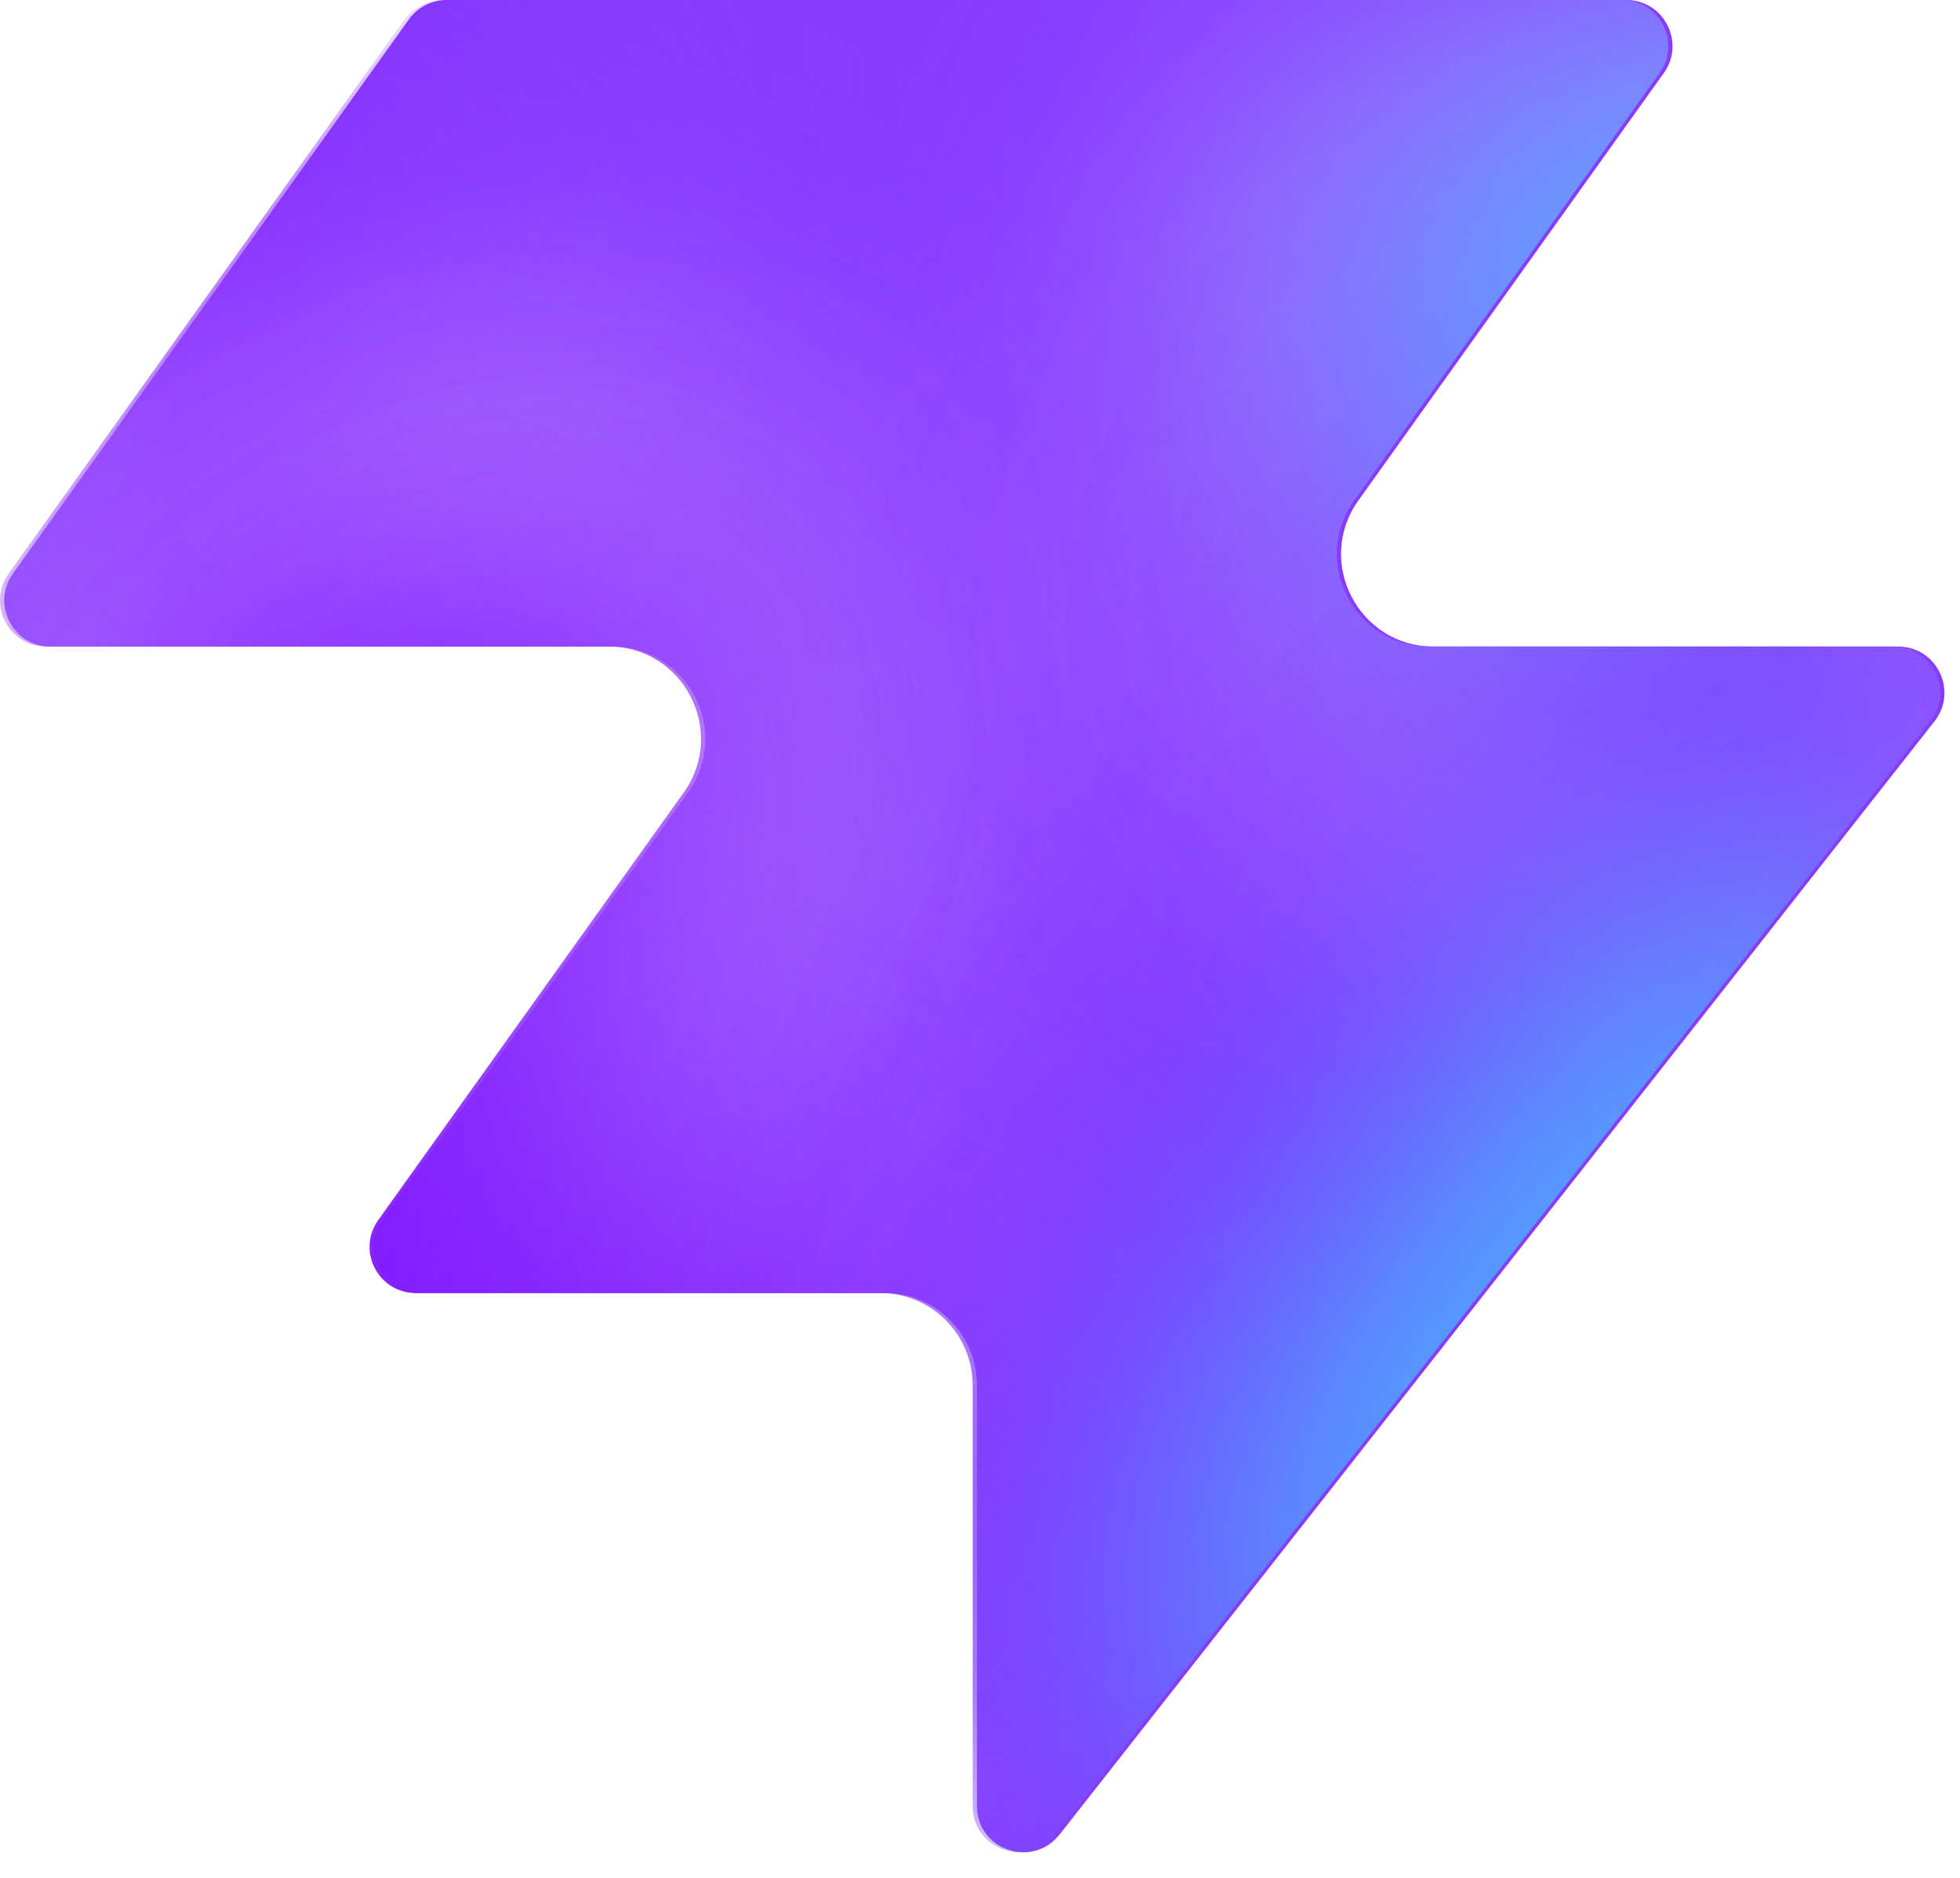
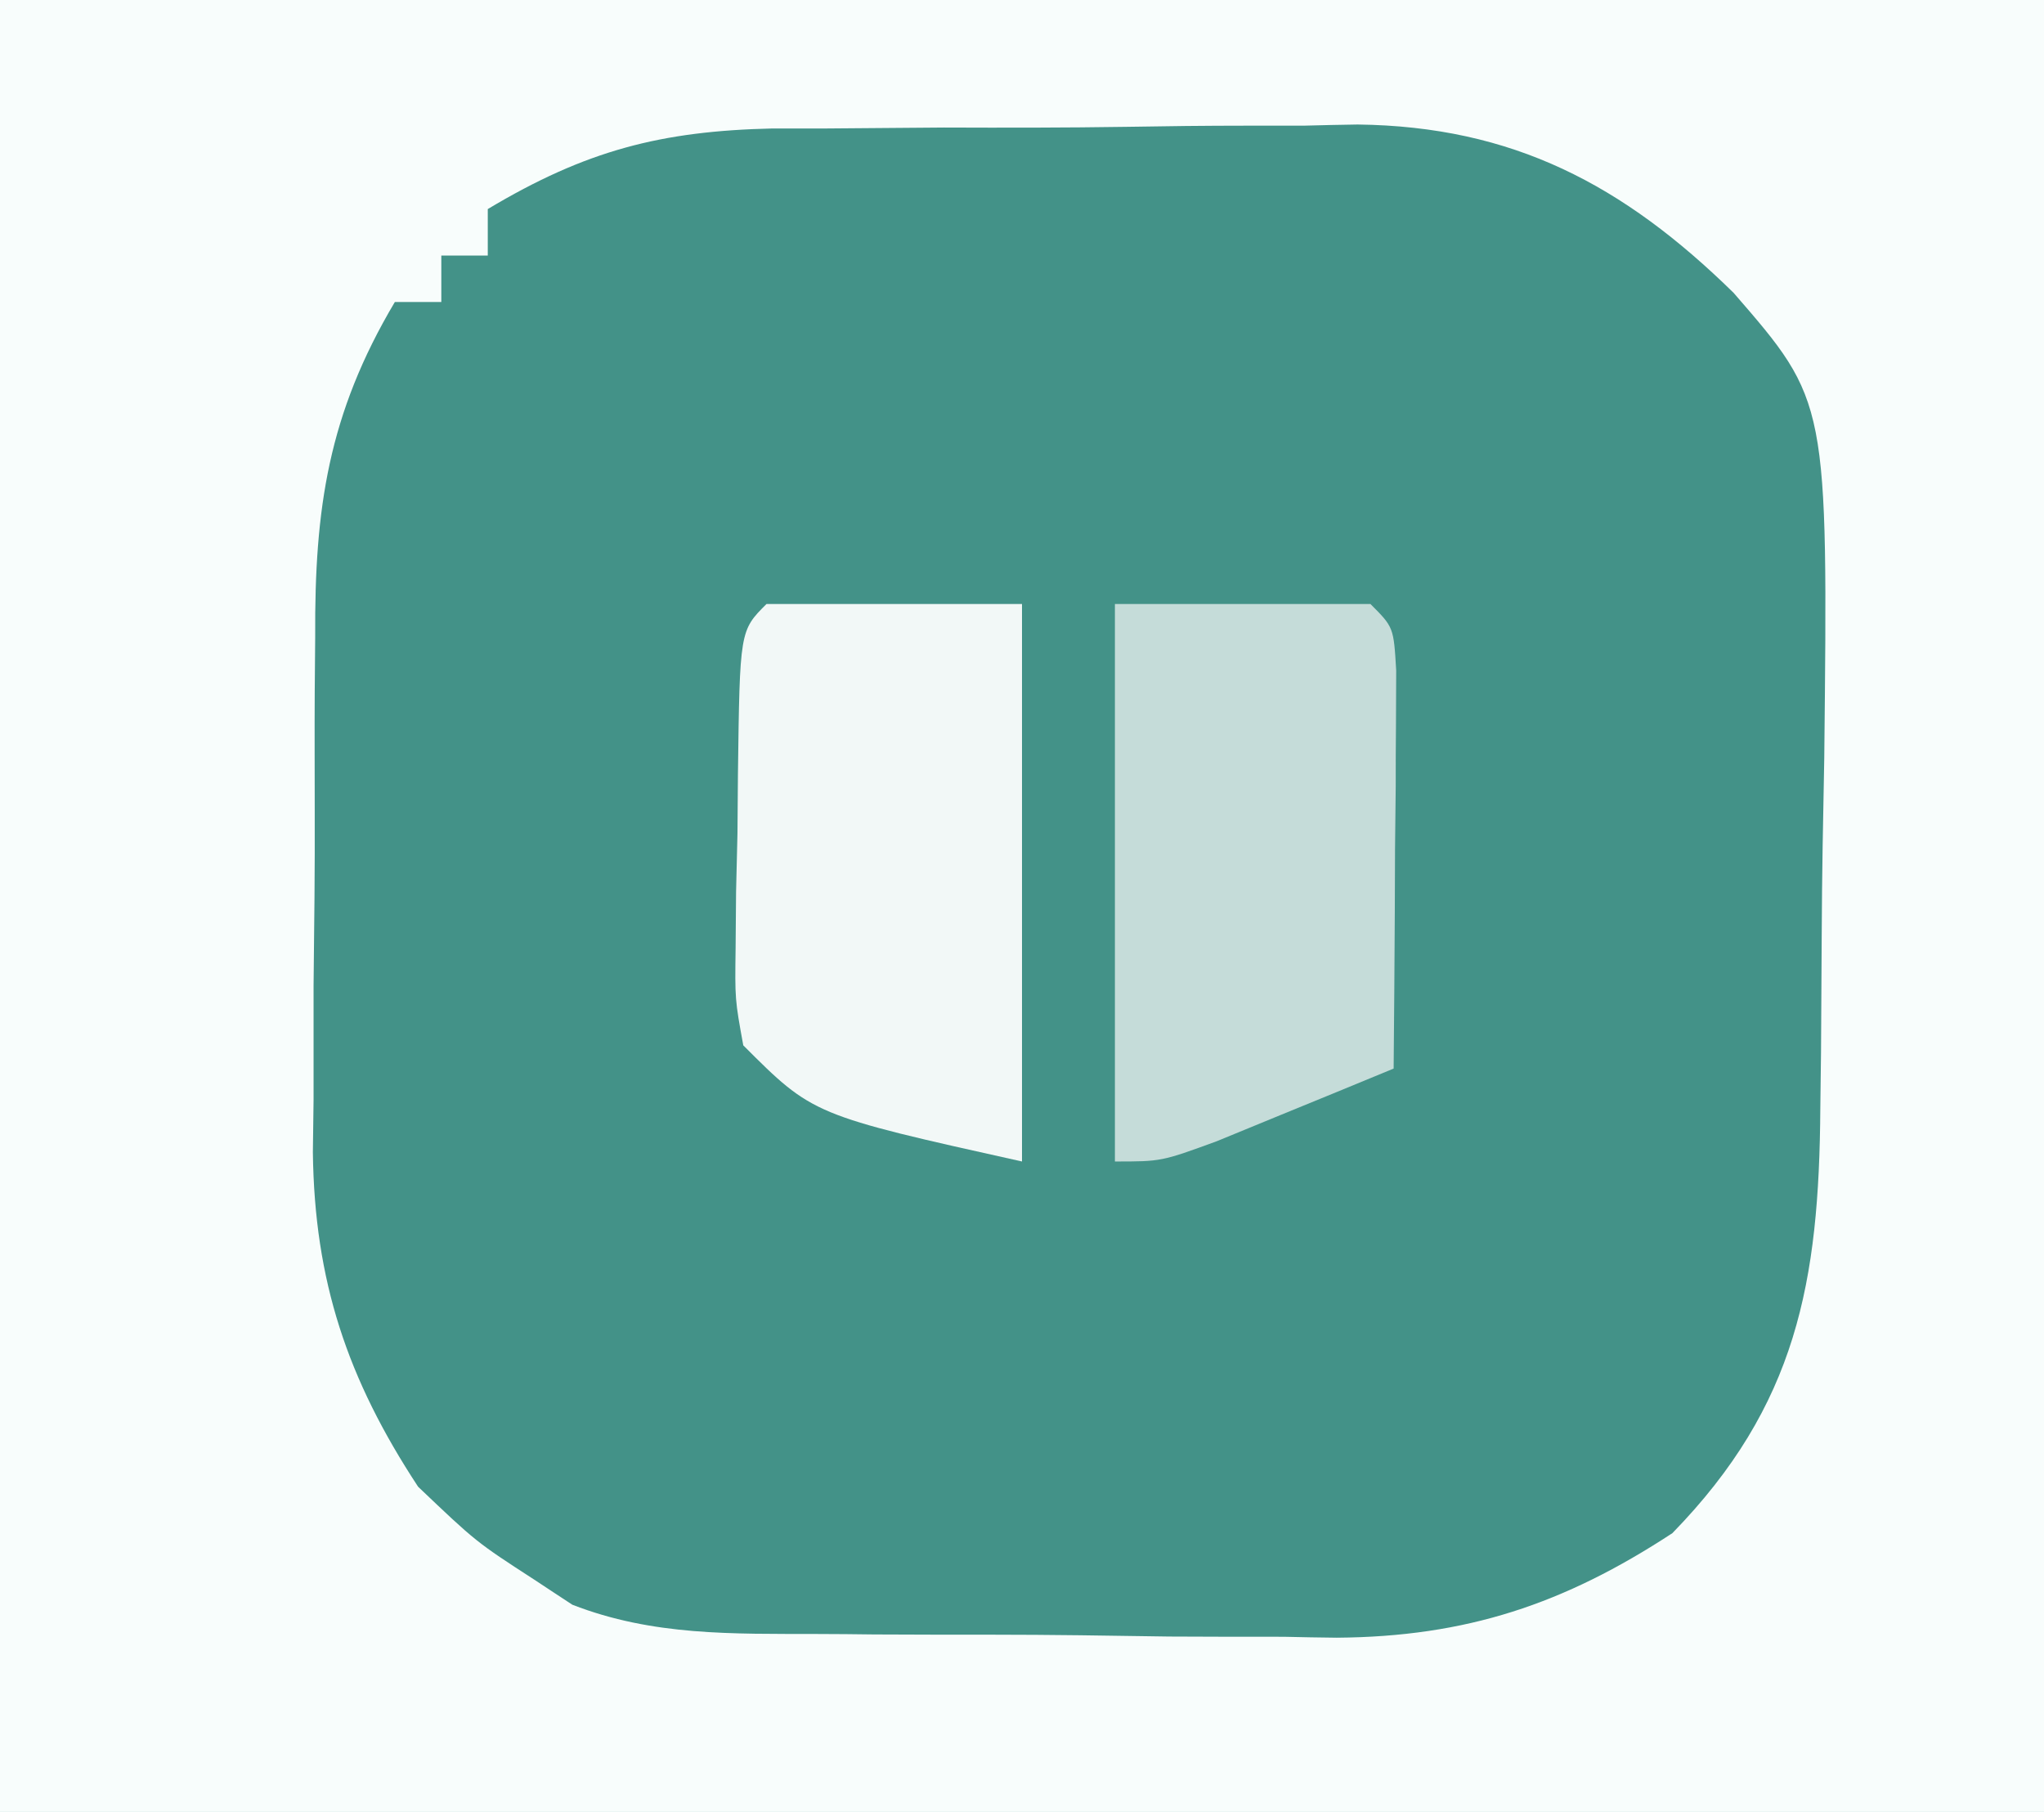
- <svg xmlns="http://www.w3.org/2000/svg" width="48" height="46" fill="none" viewBox="0 0 48 46">
-   <path fill="#863bff" d="M25.946 44.938c-.664.845-2.021.375-2.021-.698V33.937a2.26 2.26 0 0 0-2.262-2.262H10.287c-.92 0-1.456-1.04-.92-1.788l7.48-10.471c1.07-1.497 0-3.578-1.842-3.578H1.237c-.92 0-1.456-1.04-.92-1.788L10.013.474c.214-.297.556-.474.92-.474h28.894c.92 0 1.456 1.04.92 1.788l-7.48 10.471c-1.07 1.498 0 3.579 1.842 3.579h11.377c.943 0 1.473 1.088.89 1.83L25.947 44.94z" style="fill:#863bff;fill:color(display-p3 .525 .23 1);fill-opacity:1" />
-   <mask id="a" width="48" height="46" x="0" y="0" maskUnits="userSpaceOnUse" style="mask-type:alpha">
-     <path fill="#000" d="M25.842 44.938c-.664.844-2.021.375-2.021-.698V33.937a2.26 2.26 0 0 0-2.262-2.262H10.183c-.92 0-1.456-1.04-.92-1.788l7.48-10.471c1.07-1.498 0-3.579-1.842-3.579H1.133c-.92 0-1.456-1.04-.92-1.787L9.91.473c.214-.297.556-.474.92-.474h28.894c.92 0 1.456 1.04.92 1.788l-7.48 10.471c-1.07 1.498 0 3.578 1.842 3.578h11.377c.943 0 1.473 1.088.89 1.832L25.843 44.94z" style="fill:#000;fill-opacity:1" />
-   </mask>
-   <g mask="url(#a)">
-     <g filter="url(#b)">
-       <ellipse cx="5.508" cy="14.704" fill="#ede6ff" rx="5.508" ry="14.704" style="fill:#ede6ff;fill:color(display-p3 .927 .903 1);fill-opacity:1" transform="matrix(.00324 1 1 -.00324 -4.47 31.516)" />
-     </g>
-     <g filter="url(#c)">
-       <ellipse cx="10.399" cy="29.851" fill="#ede6ff" rx="10.399" ry="29.851" style="fill:#ede6ff;fill:color(display-p3 .927 .903 1);fill-opacity:1" transform="matrix(.00324 1 1 -.00324 -39.328 7.883)" />
-     </g>
-     <g filter="url(#d)">
-       <ellipse cx="5.508" cy="30.487" fill="#7e14ff" rx="5.508" ry="30.487" style="fill:#7e14ff;fill:color(display-p3 .492 .077 1);fill-opacity:1" transform="rotate(89.814 -25.913 -14.639)scale(1 -1)" />
-     </g>
-     <g filter="url(#e)">
-       <ellipse cx="5.508" cy="30.599" fill="#7e14ff" rx="5.508" ry="30.599" style="fill:#7e14ff;fill:color(display-p3 .492 .077 1);fill-opacity:1" transform="rotate(89.814 -32.644 -3.334)scale(1 -1)" />
-     </g>
-     <g filter="url(#f)">
-       <ellipse cx="5.508" cy="30.599" fill="#7e14ff" rx="5.508" ry="30.599" style="fill:#7e14ff;fill:color(display-p3 .492 .077 1);fill-opacity:1" transform="matrix(.00324 1 1 -.00324 -34.34 30.47)" />
-     </g>
-     <g filter="url(#g)">
-       <ellipse cx="14.072" cy="22.078" fill="#ede6ff" rx="14.072" ry="22.078" style="fill:#ede6ff;fill:color(display-p3 .927 .903 1);fill-opacity:1" transform="rotate(93.35 24.506 48.493)scale(-1 1)" />
-     </g>
-     <g filter="url(#h)">
-       <ellipse cx="3.47" cy="21.501" fill="#7e14ff" rx="3.47" ry="21.501" style="fill:#7e14ff;fill:color(display-p3 .492 .077 1);fill-opacity:1" transform="rotate(89.009 28.708 47.59)scale(-1 1)" />
-     </g>
-     <g filter="url(#i)">
-       <ellipse cx="3.47" cy="21.501" fill="#7e14ff" rx="3.47" ry="21.501" style="fill:#7e14ff;fill:color(display-p3 .492 .077 1);fill-opacity:1" transform="rotate(89.009 28.708 47.59)scale(-1 1)" />
-     </g>
-     <g filter="url(#j)">
-       <ellipse cx=".387" cy="8.972" fill="#7e14ff" rx="4.407" ry="29.108" style="fill:#7e14ff;fill:color(display-p3 .492 .077 1);fill-opacity:1" transform="rotate(39.51 .387 8.972)" />
-     </g>
-     <g filter="url(#k)">
-       <ellipse cx="47.523" cy="-6.092" fill="#7e14ff" rx="4.407" ry="29.108" style="fill:#7e14ff;fill:color(display-p3 .492 .077 1);fill-opacity:1" transform="rotate(37.892 47.523 -6.092)" />
-     </g>
-     <g filter="url(#l)">
-       <ellipse cx="41.412" cy="6.333" fill="#47bfff" rx="5.971" ry="9.665" style="fill:#47bfff;fill:color(display-p3 .28 .748 1);fill-opacity:1" transform="rotate(37.892 41.412 6.333)" />
-     </g>
-     <g filter="url(#m)">
-       <ellipse cx="-1.879" cy="38.332" fill="#7e14ff" rx="4.407" ry="29.108" style="fill:#7e14ff;fill:color(display-p3 .492 .077 1);fill-opacity:1" transform="rotate(37.892 -1.88 38.332)" />
-     </g>
-     <g filter="url(#n)">
-       <ellipse cx="-1.879" cy="38.332" fill="#7e14ff" rx="4.407" ry="29.108" style="fill:#7e14ff;fill:color(display-p3 .492 .077 1);fill-opacity:1" transform="rotate(37.892 -1.88 38.332)" />
-     </g>
-     <g filter="url(#o)">
-       <ellipse cx="35.651" cy="29.907" fill="#7e14ff" rx="4.407" ry="29.108" style="fill:#7e14ff;fill:color(display-p3 .492 .077 1);fill-opacity:1" transform="rotate(37.892 35.651 29.907)" />
-     </g>
-     <g filter="url(#p)">
-       <ellipse cx="38.418" cy="32.4" fill="#47bfff" rx="5.971" ry="15.297" style="fill:#47bfff;fill:color(display-p3 .28 .748 1);fill-opacity:1" transform="rotate(37.892 38.418 32.4)" />
-     </g>
-   </g>
-   <defs>
-     <filter id="b" width="60.045" height="41.654" x="-19.77" y="16.149" color-interpolation-filters="sRGB" filterUnits="userSpaceOnUse">
-       <feFlood flood-opacity="0" result="BackgroundImageFix" />
-       <feBlend in="SourceGraphic" in2="BackgroundImageFix" result="shape" />
-       <feGaussianBlur result="effect1_foregroundBlur_2002_17158" stdDeviation="7.659" />
-     </filter>
-     <filter id="c" width="90.34" height="51.437" x="-54.613" y="-7.533" color-interpolation-filters="sRGB" filterUnits="userSpaceOnUse">
-       <feFlood flood-opacity="0" result="BackgroundImageFix" />
-       <feBlend in="SourceGraphic" in2="BackgroundImageFix" result="shape" />
-       <feGaussianBlur result="effect1_foregroundBlur_2002_17158" stdDeviation="7.659" />
-     </filter>
-     <filter id="d" width="79.355" height="29.4" x="-49.64" y="2.03" color-interpolation-filters="sRGB" filterUnits="userSpaceOnUse">
-       <feFlood flood-opacity="0" result="BackgroundImageFix" />
-       <feBlend in="SourceGraphic" in2="BackgroundImageFix" result="shape" />
-       <feGaussianBlur result="effect1_foregroundBlur_2002_17158" stdDeviation="4.596" />
-     </filter>
-     <filter id="e" width="79.579" height="29.4" x="-45.045" y="20.029" color-interpolation-filters="sRGB" filterUnits="userSpaceOnUse">
-       <feFlood flood-opacity="0" result="BackgroundImageFix" />
-       <feBlend in="SourceGraphic" in2="BackgroundImageFix" result="shape" />
-       <feGaussianBlur result="effect1_foregroundBlur_2002_17158" stdDeviation="4.596" />
-     </filter>
-     <filter id="f" width="79.579" height="29.4" x="-43.513" y="21.178" color-interpolation-filters="sRGB" filterUnits="userSpaceOnUse">
-       <feFlood flood-opacity="0" result="BackgroundImageFix" />
-       <feBlend in="SourceGraphic" in2="BackgroundImageFix" result="shape" />
-       <feGaussianBlur result="effect1_foregroundBlur_2002_17158" stdDeviation="4.596" />
-     </filter>
-     <filter id="g" width="74.749" height="58.852" x="15.756" y="-17.901" color-interpolation-filters="sRGB" filterUnits="userSpaceOnUse">
-       <feFlood flood-opacity="0" result="BackgroundImageFix" />
-       <feBlend in="SourceGraphic" in2="BackgroundImageFix" result="shape" />
-       <feGaussianBlur result="effect1_foregroundBlur_2002_17158" stdDeviation="7.659" />
-     </filter>
-     <filter id="h" width="61.377" height="25.362" x="23.548" y="2.284" color-interpolation-filters="sRGB" filterUnits="userSpaceOnUse">
-       <feFlood flood-opacity="0" result="BackgroundImageFix" />
-       <feBlend in="SourceGraphic" in2="BackgroundImageFix" result="shape" />
-       <feGaussianBlur result="effect1_foregroundBlur_2002_17158" stdDeviation="4.596" />
-     </filter>
-     <filter id="i" width="61.377" height="25.362" x="23.548" y="2.284" color-interpolation-filters="sRGB" filterUnits="userSpaceOnUse">
-       <feFlood flood-opacity="0" result="BackgroundImageFix" />
-       <feBlend in="SourceGraphic" in2="BackgroundImageFix" result="shape" />
-       <feGaussianBlur result="effect1_foregroundBlur_2002_17158" stdDeviation="4.596" />
-     </filter>
-     <filter id="j" width="56.045" height="63.649" x="-27.636" y="-22.853" color-interpolation-filters="sRGB" filterUnits="userSpaceOnUse">
-       <feFlood flood-opacity="0" result="BackgroundImageFix" />
-       <feBlend in="SourceGraphic" in2="BackgroundImageFix" result="shape" />
-       <feGaussianBlur result="effect1_foregroundBlur_2002_17158" stdDeviation="4.596" />
-     </filter>
-     <filter id="k" width="54.814" height="64.646" x="20.116" y="-38.415" color-interpolation-filters="sRGB" filterUnits="userSpaceOnUse">
-       <feFlood flood-opacity="0" result="BackgroundImageFix" />
-       <feBlend in="SourceGraphic" in2="BackgroundImageFix" result="shape" />
-       <feGaussianBlur result="effect1_foregroundBlur_2002_17158" stdDeviation="4.596" />
-     </filter>
-     <filter id="l" width="33.541" height="35.313" x="24.641" y="-11.323" color-interpolation-filters="sRGB" filterUnits="userSpaceOnUse">
-       <feFlood flood-opacity="0" result="BackgroundImageFix" />
-       <feBlend in="SourceGraphic" in2="BackgroundImageFix" result="shape" />
-       <feGaussianBlur result="effect1_foregroundBlur_2002_17158" stdDeviation="4.596" />
-     </filter>
-     <filter id="m" width="54.814" height="64.646" x="-29.286" y="6.009" color-interpolation-filters="sRGB" filterUnits="userSpaceOnUse">
-       <feFlood flood-opacity="0" result="BackgroundImageFix" />
-       <feBlend in="SourceGraphic" in2="BackgroundImageFix" result="shape" />
-       <feGaussianBlur result="effect1_foregroundBlur_2002_17158" stdDeviation="4.596" />
-     </filter>
-     <filter id="n" width="54.814" height="64.646" x="-29.286" y="6.009" color-interpolation-filters="sRGB" filterUnits="userSpaceOnUse">
-       <feFlood flood-opacity="0" result="BackgroundImageFix" />
-       <feBlend in="SourceGraphic" in2="BackgroundImageFix" result="shape" />
-       <feGaussianBlur result="effect1_foregroundBlur_2002_17158" stdDeviation="4.596" />
-     </filter>
-     <filter id="o" width="54.814" height="64.646" x="8.244" y="-2.416" color-interpolation-filters="sRGB" filterUnits="userSpaceOnUse">
-       <feFlood flood-opacity="0" result="BackgroundImageFix" />
-       <feBlend in="SourceGraphic" in2="BackgroundImageFix" result="shape" />
-       <feGaussianBlur result="effect1_foregroundBlur_2002_17158" stdDeviation="4.596" />
-     </filter>
-     <filter id="p" width="39.409" height="43.623" x="18.713" y="10.588" color-interpolation-filters="sRGB" filterUnits="userSpaceOnUse">
-       <feFlood flood-opacity="0" result="BackgroundImageFix" />
-       <feBlend in="SourceGraphic" in2="BackgroundImageFix" result="shape" />
-       <feGaussianBlur result="effect1_foregroundBlur_2002_17158" stdDeviation="4.596" />
-     </filter>
-   </defs>
+ <svg xmlns="http://www.w3.org/2000/svg" version="1.1" width="88" height="78">
+   <path d="M0,0C29.33,0,58.67,0,88,0c0,26,0,52,0,78c-29.33,0-58.67,0-88,0C0,52,0,26,0,0Z" fill="#439288" />
+   <path d="M0,0C29.33,0,58.67,0,88,0c0,26,0,52,0,78c-29.33,0-58.67,0-88,0C0,52,0,26,0,0ZM21,9c0,.66,0,1.32,0,2c-.66,0-1.32,0-2,0c0,.66,0,1.32,0,2c-.66,0-1.32,0-2,0c-2.87,4.83-3.46,8.9-3.43,14.4c-.01,.79-.01,1.59-.02,2.4c-.01,1.68,0,3.35,0,5.02c.01,2.54-.02,5.08-.05,7.62c0,1.63,0,3.26,0,4.9c-.01,.75-.02,1.49-.03,2.27C13.54,55.14,14.95,59.36,18,64c2.5,2.38,2.5,2.38,5,4c.54,.36,1.08,.71,1.64,1.08c3.47,1.35,6.9,1.25,10.56,1.26c.8,0,1.6,.01,2.42,.02c1.68,.01,3.37,.01,5.05,.01c2.56,0,5.11,.04,7.67,.08c1.64,.01,3.28,.01,4.93,.01c.75,.02,1.51,.03,2.28,.04c5.57-.04,9.78-1.44,14.45-4.5c5.36-5.5,6.32-10.82,6.37-18.3c.01-.8,.02-1.59,.03-2.41c.01-1.68,.02-3.36,.03-5.04c.01-2.54,.06-5.09,.11-7.64c.16-15.32,.16-15.32-3.9-20c-4.75-4.66-9.51-7.17-16.19-7.25c-.77,.01-1.54,.03-2.33,.05c-.41,0-.41,0-2.48,0c-1.72,0-3.43,.02-5.15,.05c-2.62,.04-5.23,.04-7.85,.03c-1.67,.01-3.35,.03-5.02,.04c-.39,0-.39,0-2.35,0C28.46,5.64,25.23,6.47,21,9Z" fill="#F8FDFC" />
+   <path d="M33,26c3.67,0,7.33,0,11,0c0,8,0,16,0,24c-9-2-9-2-12-5c-.36-1.98-.36-1.98-.33-4.2c.01-.79,.01-1.59,.02-2.41c.02-.83,.04-1.66,.06-2.51c.01-.84,.01-1.68,.02-2.54c.08-6.19,.08-6.19,1.23-7.34Z" fill="#F2F8F7" />
+   <path d="M48,26c3.67,0,7.33,0,11,0c1,1,1,1,1.11,2.86c0,.79-.01,1.58-.01,2.39c-.01,.86-.01,1.71-.01,2.59c-.01,.9-.02,1.8-.03,2.72c0,.9-.01,1.81-.01,2.73c-.01,2.24-.03,4.47-.05,6.71c-1.62,.67-3.25,1.34-4.87,2c-.46,.19-.46,.19-2.75,1.13C50,50,50,50,48,50c0-8,0-16,0-24Z" fill="#C5DCD9" />
</svg>
